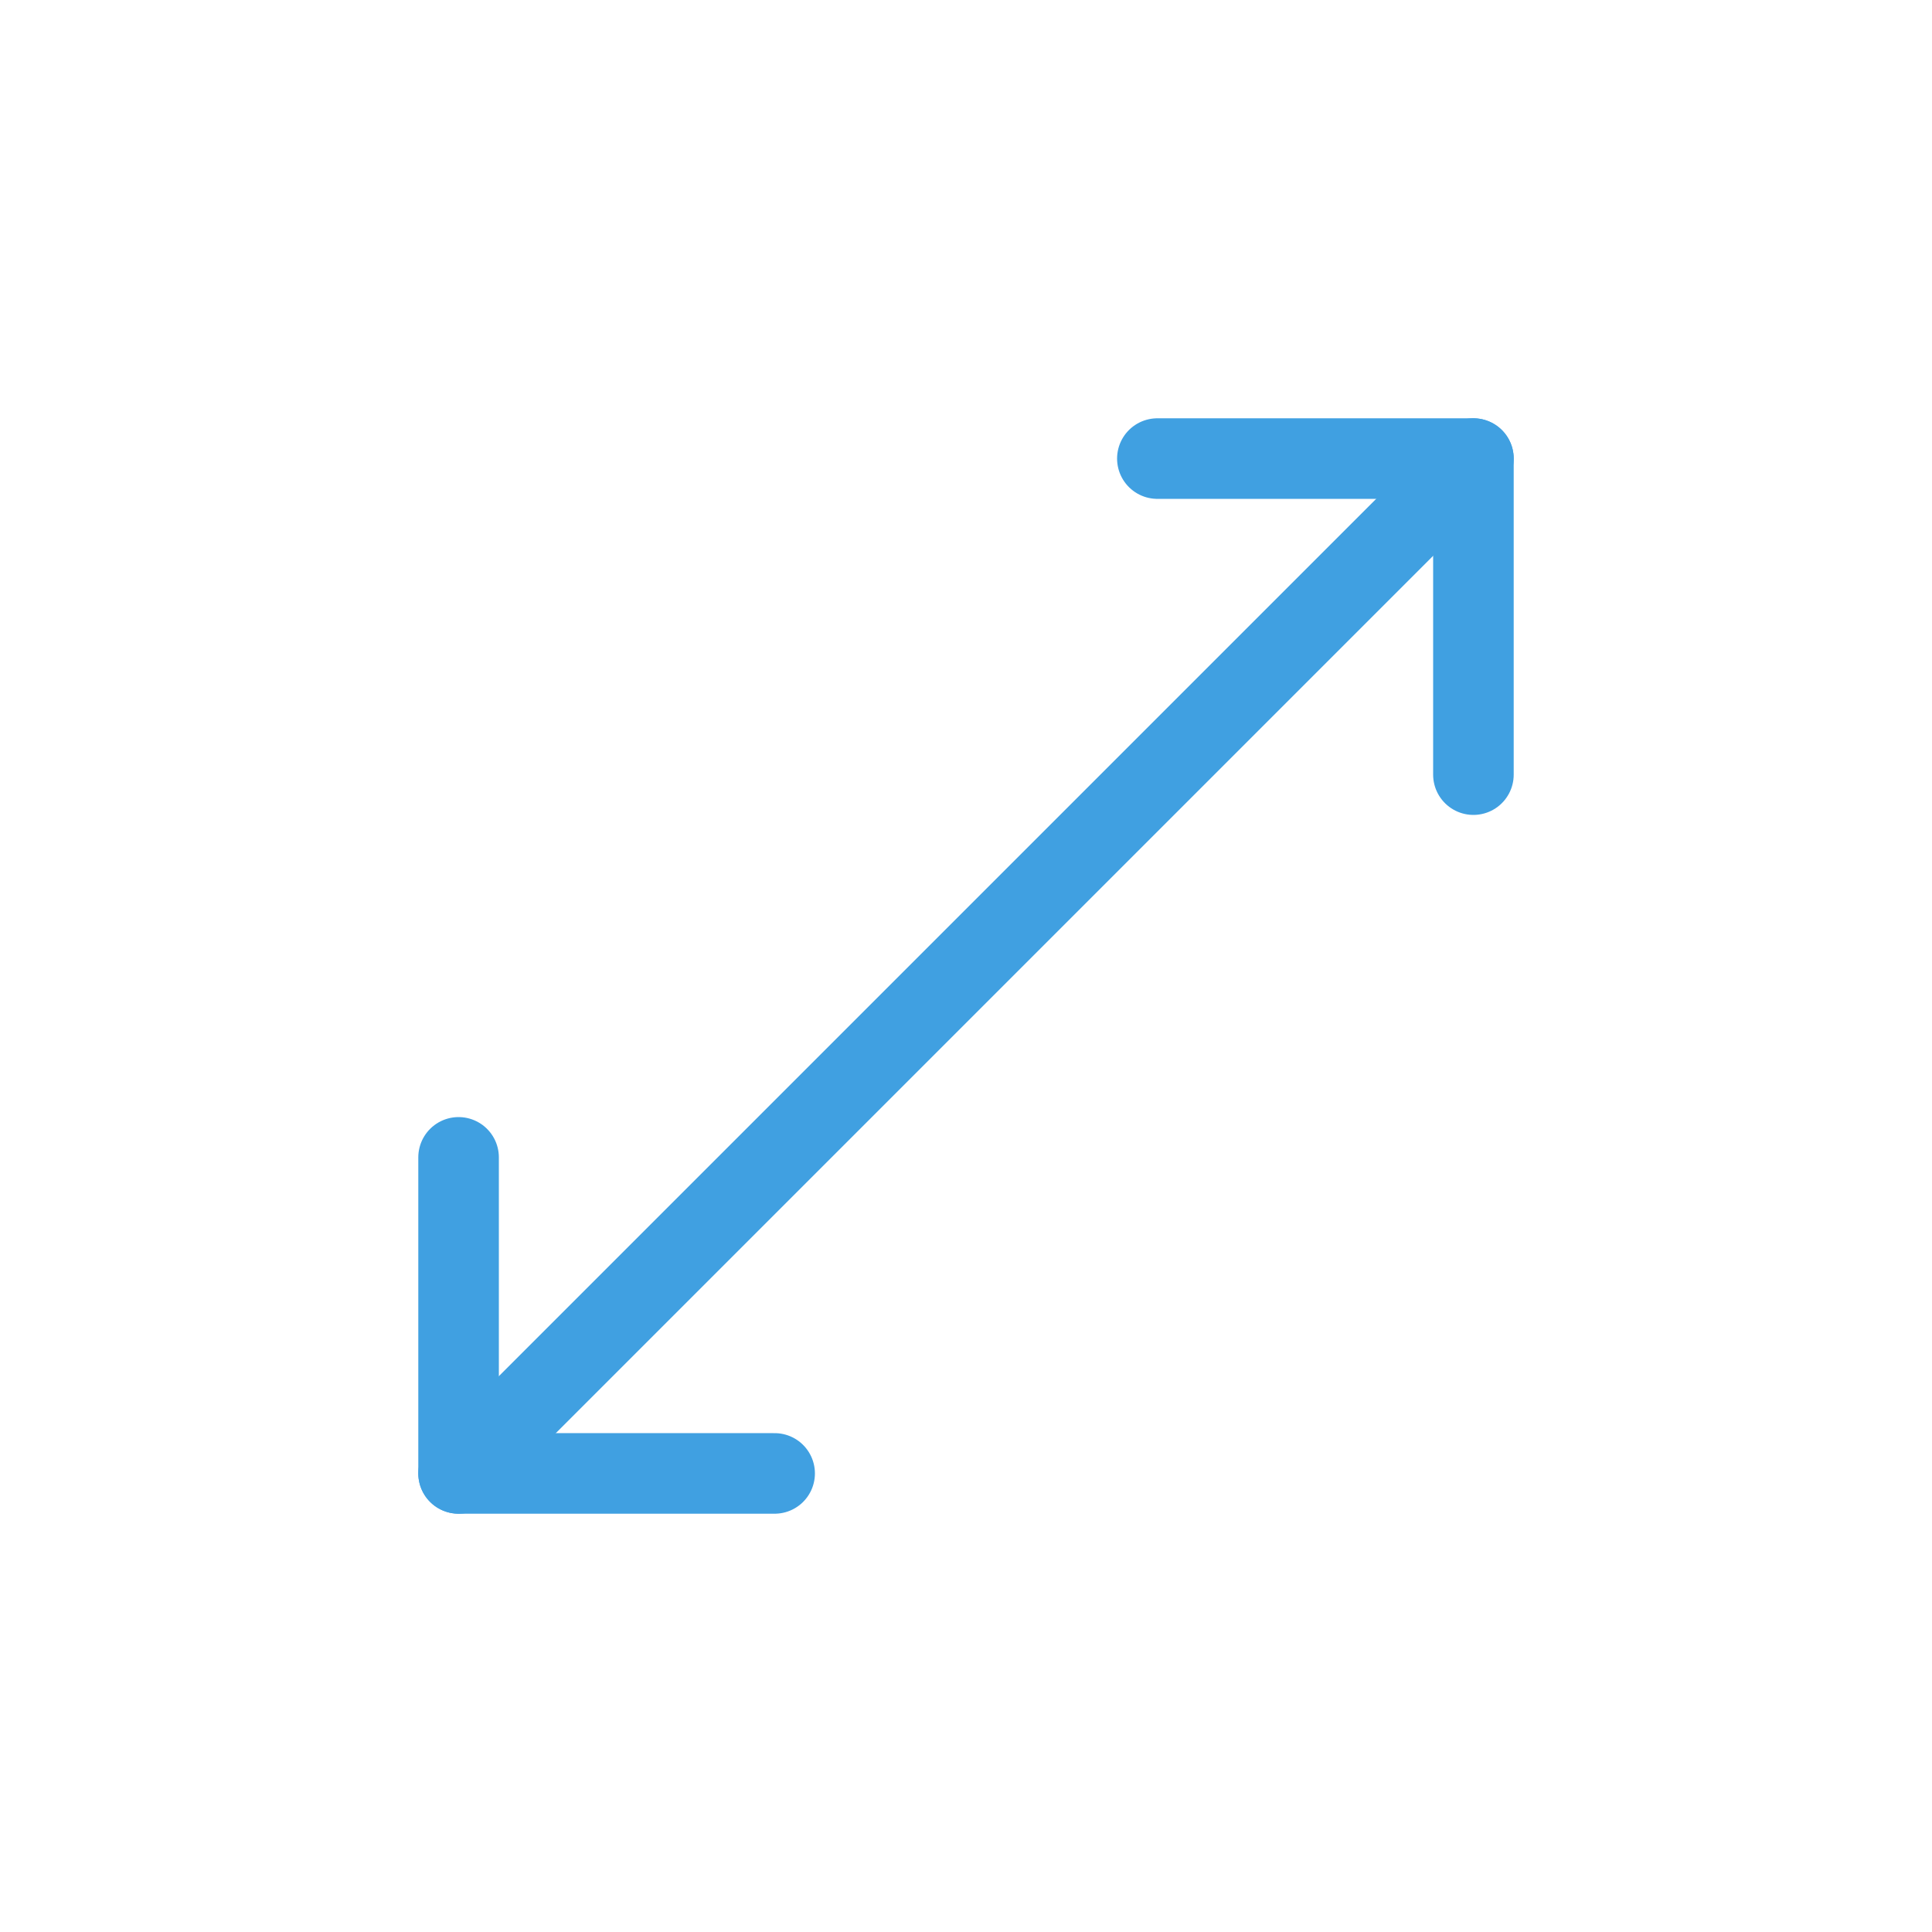
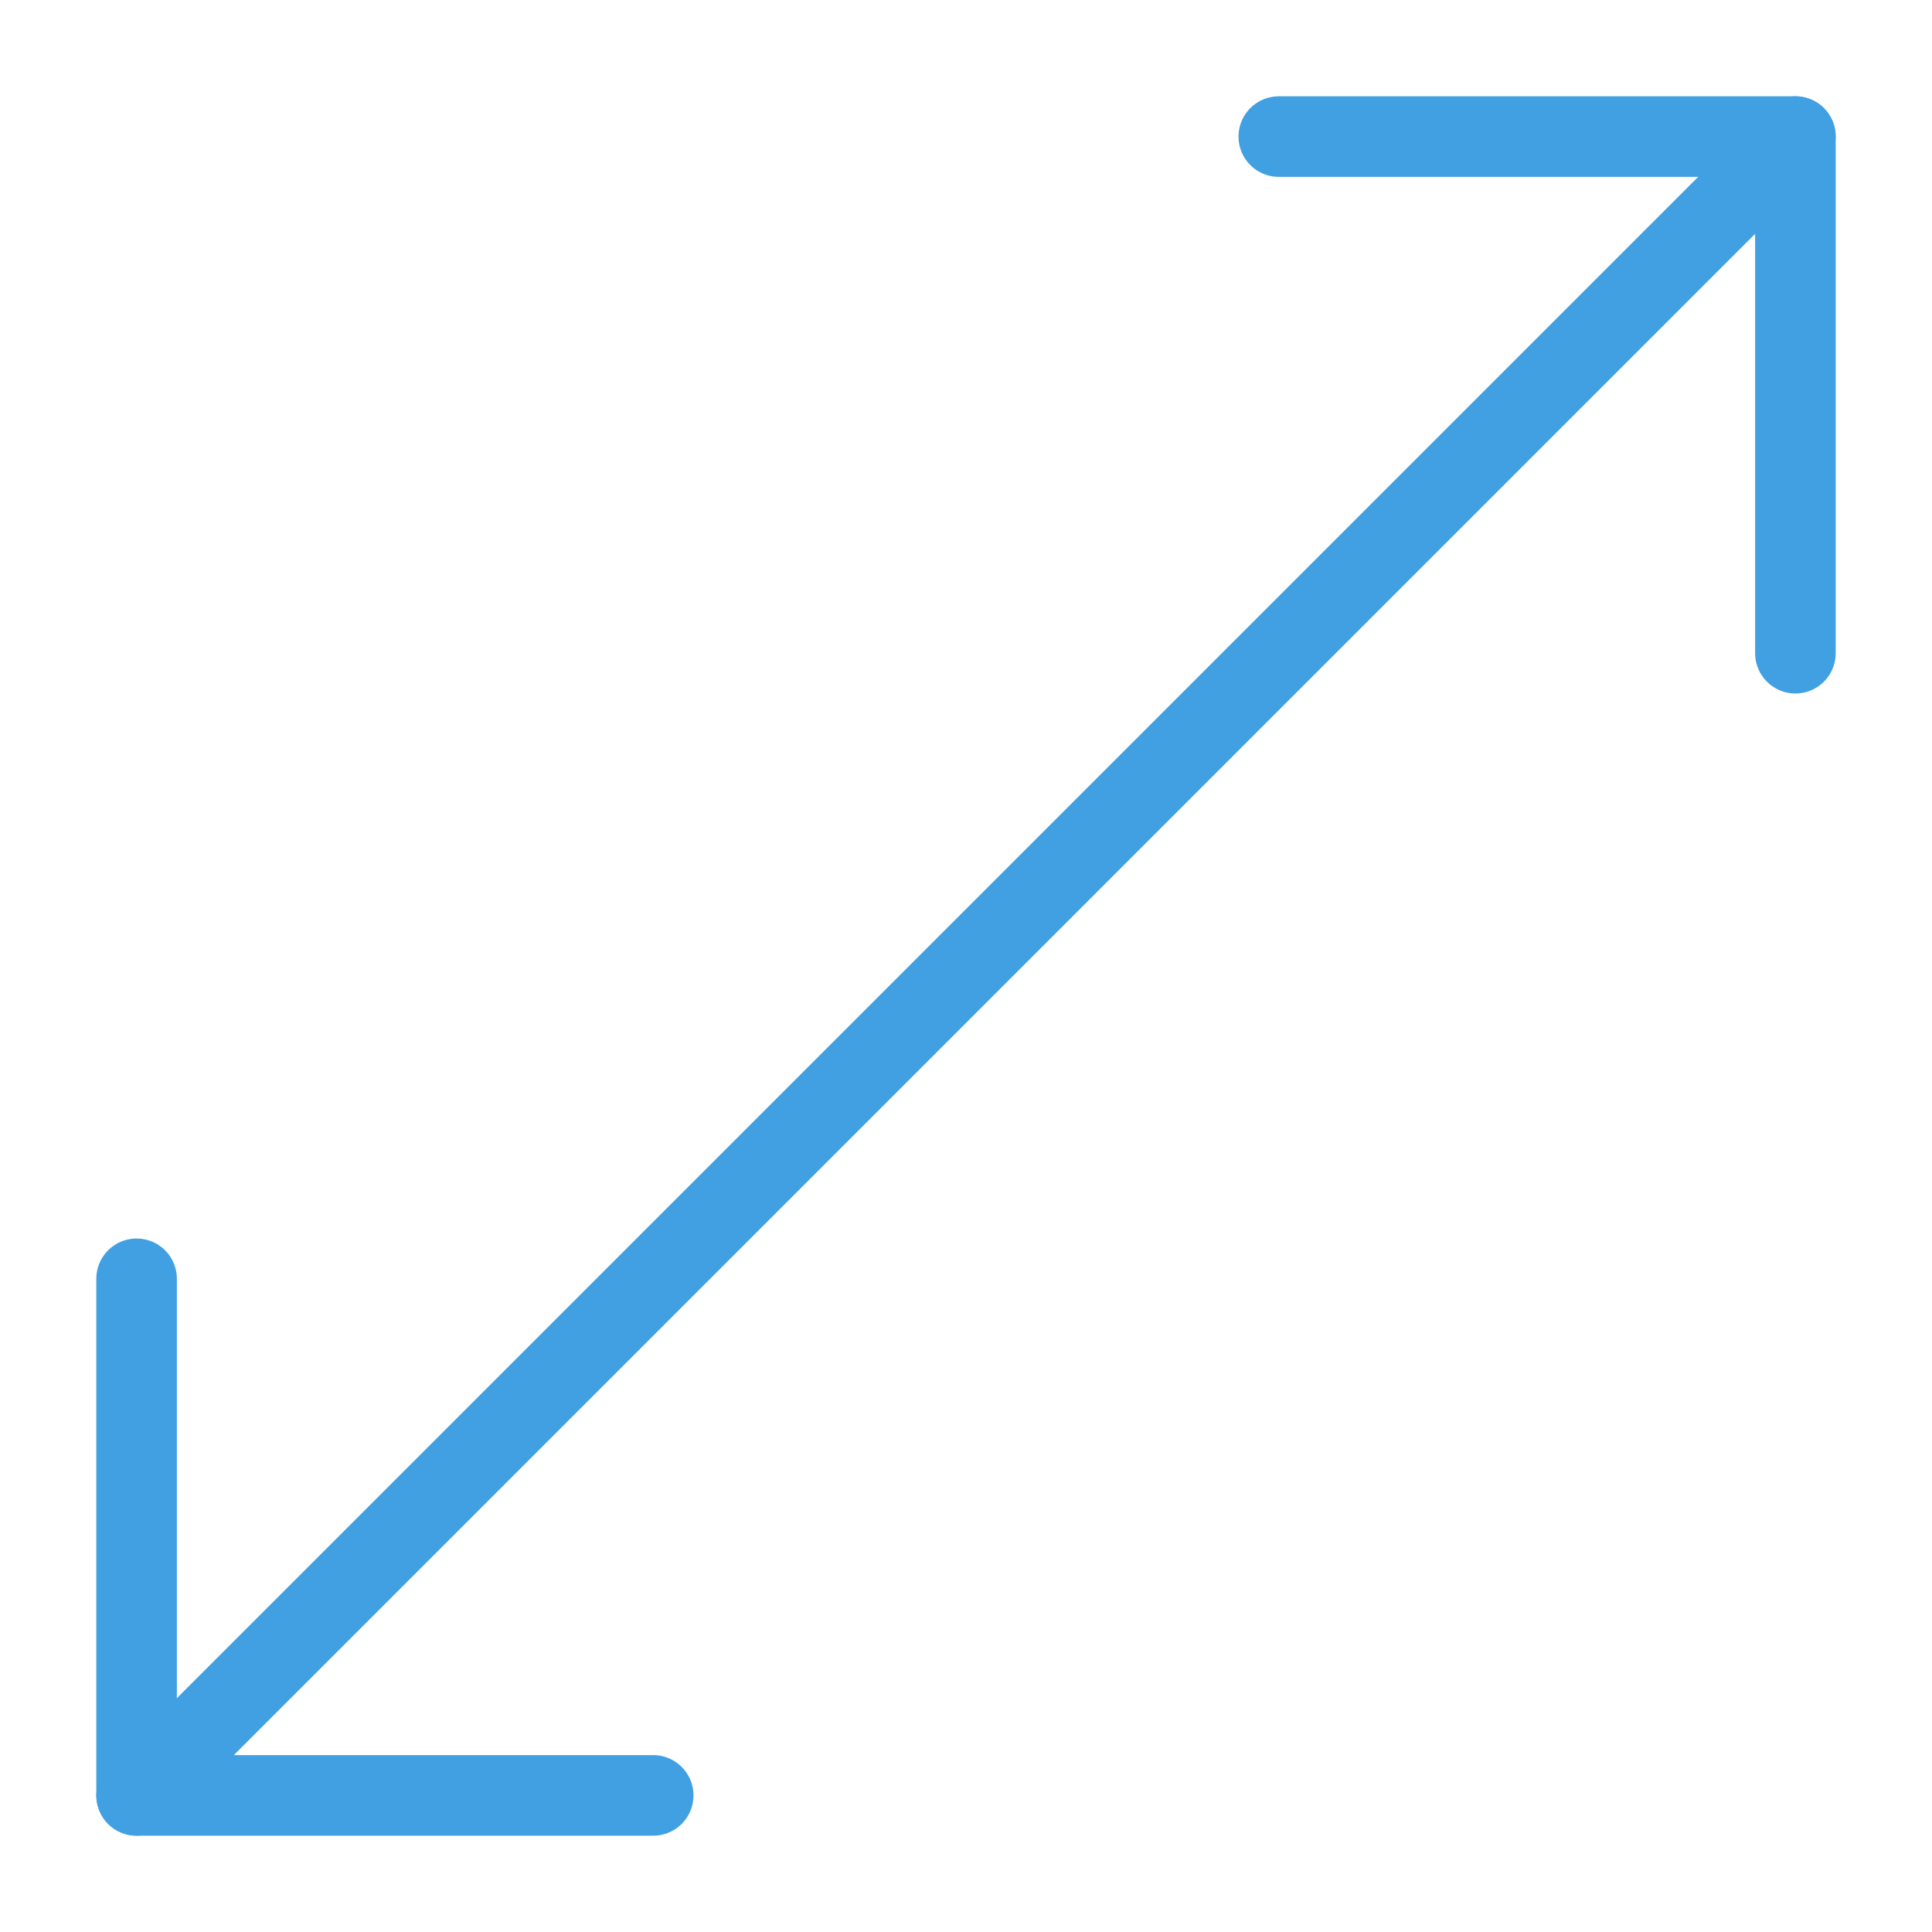
<svg xmlns="http://www.w3.org/2000/svg" width="100%" height="100%" viewBox="0 0 100 100" version="1.1" xml:space="preserve" style="fill-rule:evenodd;clip-rule:evenodd;stroke-linecap:round;stroke-linejoin:round;stroke-miterlimit:1.5;">
  <g id="selectAll" />
  <g id="garbageCan" />
  <g id="attribute" />
  <g id="playAdd" />
  <g id="checked" />
  <g id="check" />
  <g id="fullScreen">
-     <path id="minimize" d="M23.736,76.264l52.528,-52.528" style="fill:none;stroke:#40a0e1;stroke-width:4.17px;" />
-     <path d="M23.736,59.905l0,16.359l16.359,-0" style="fill:none;stroke:#40a0e1;stroke-width:4.17px;" />
-     <path d="M76.264,40.095l-0,-16.359l-16.359,0" style="fill:none;stroke:#40a0e1;stroke-width:4.17px;" />
+     <path id="minimize" d="M7.07,92.93l85.86,-85.86" style="fill:none;stroke:#40a0e1;stroke-width:4.17px;" />
+     <path d="M7.07,66.19l-0,26.74l26.74,0" style="fill:none;stroke:#40a0e1;stroke-width:4.17px;" />
+     <path d="M92.93,33.81l0,-26.74l-26.74,-0" style="fill:none;stroke:#40a0e1;stroke-width:4.17px;" />
  </g>
  <g id="loop" />
  <g id="loopSingle" />
  <g id="more" />
  <g id="random" />
  <g id="play" />
  <g id="playNext" />
  <g id="playPrevious" />
  <g id="search" />
  <g id="playing" />
  <g id="clock" />
  <g id="back" />
  <g id="close" />
  <g id="menu" />
  <g id="playList" />
  <g id="musicNote" />
  <g id="plus" />
  <g id="scaleToMinimal" />
  <g id="album" />
  <g id="pause" />
  <g id="pen" />
  <g id="flat" />
</svg>
